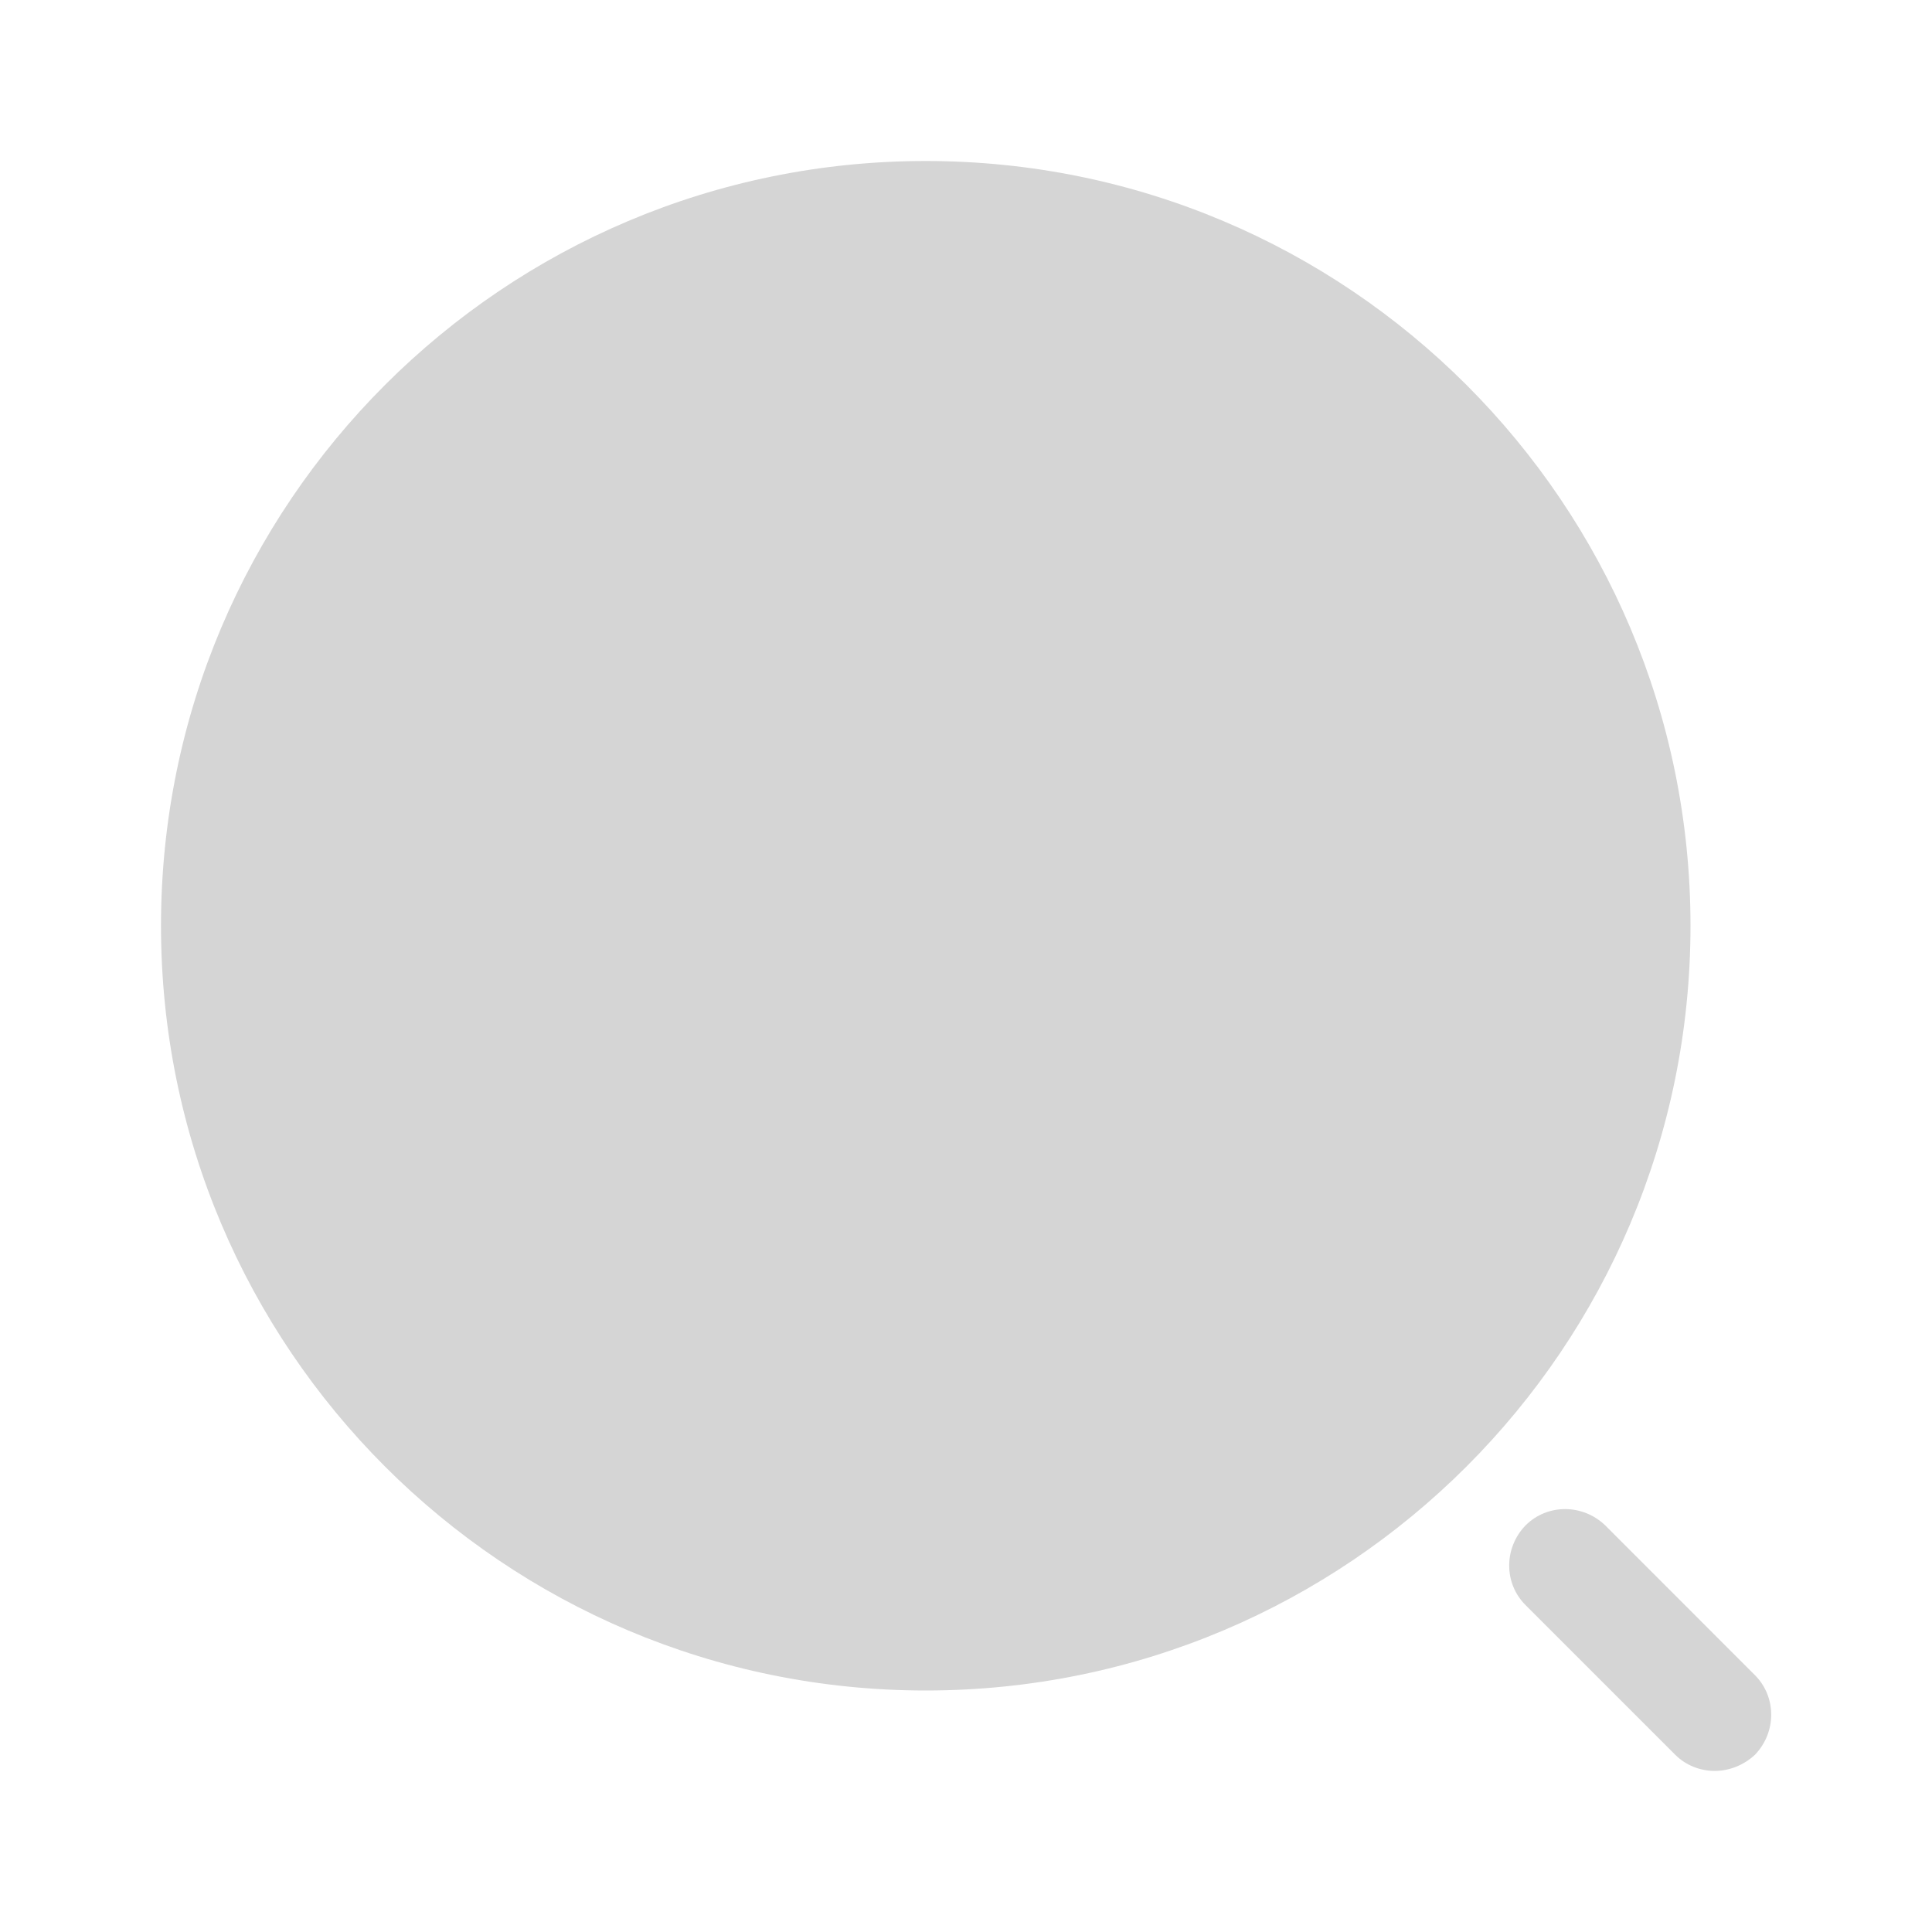
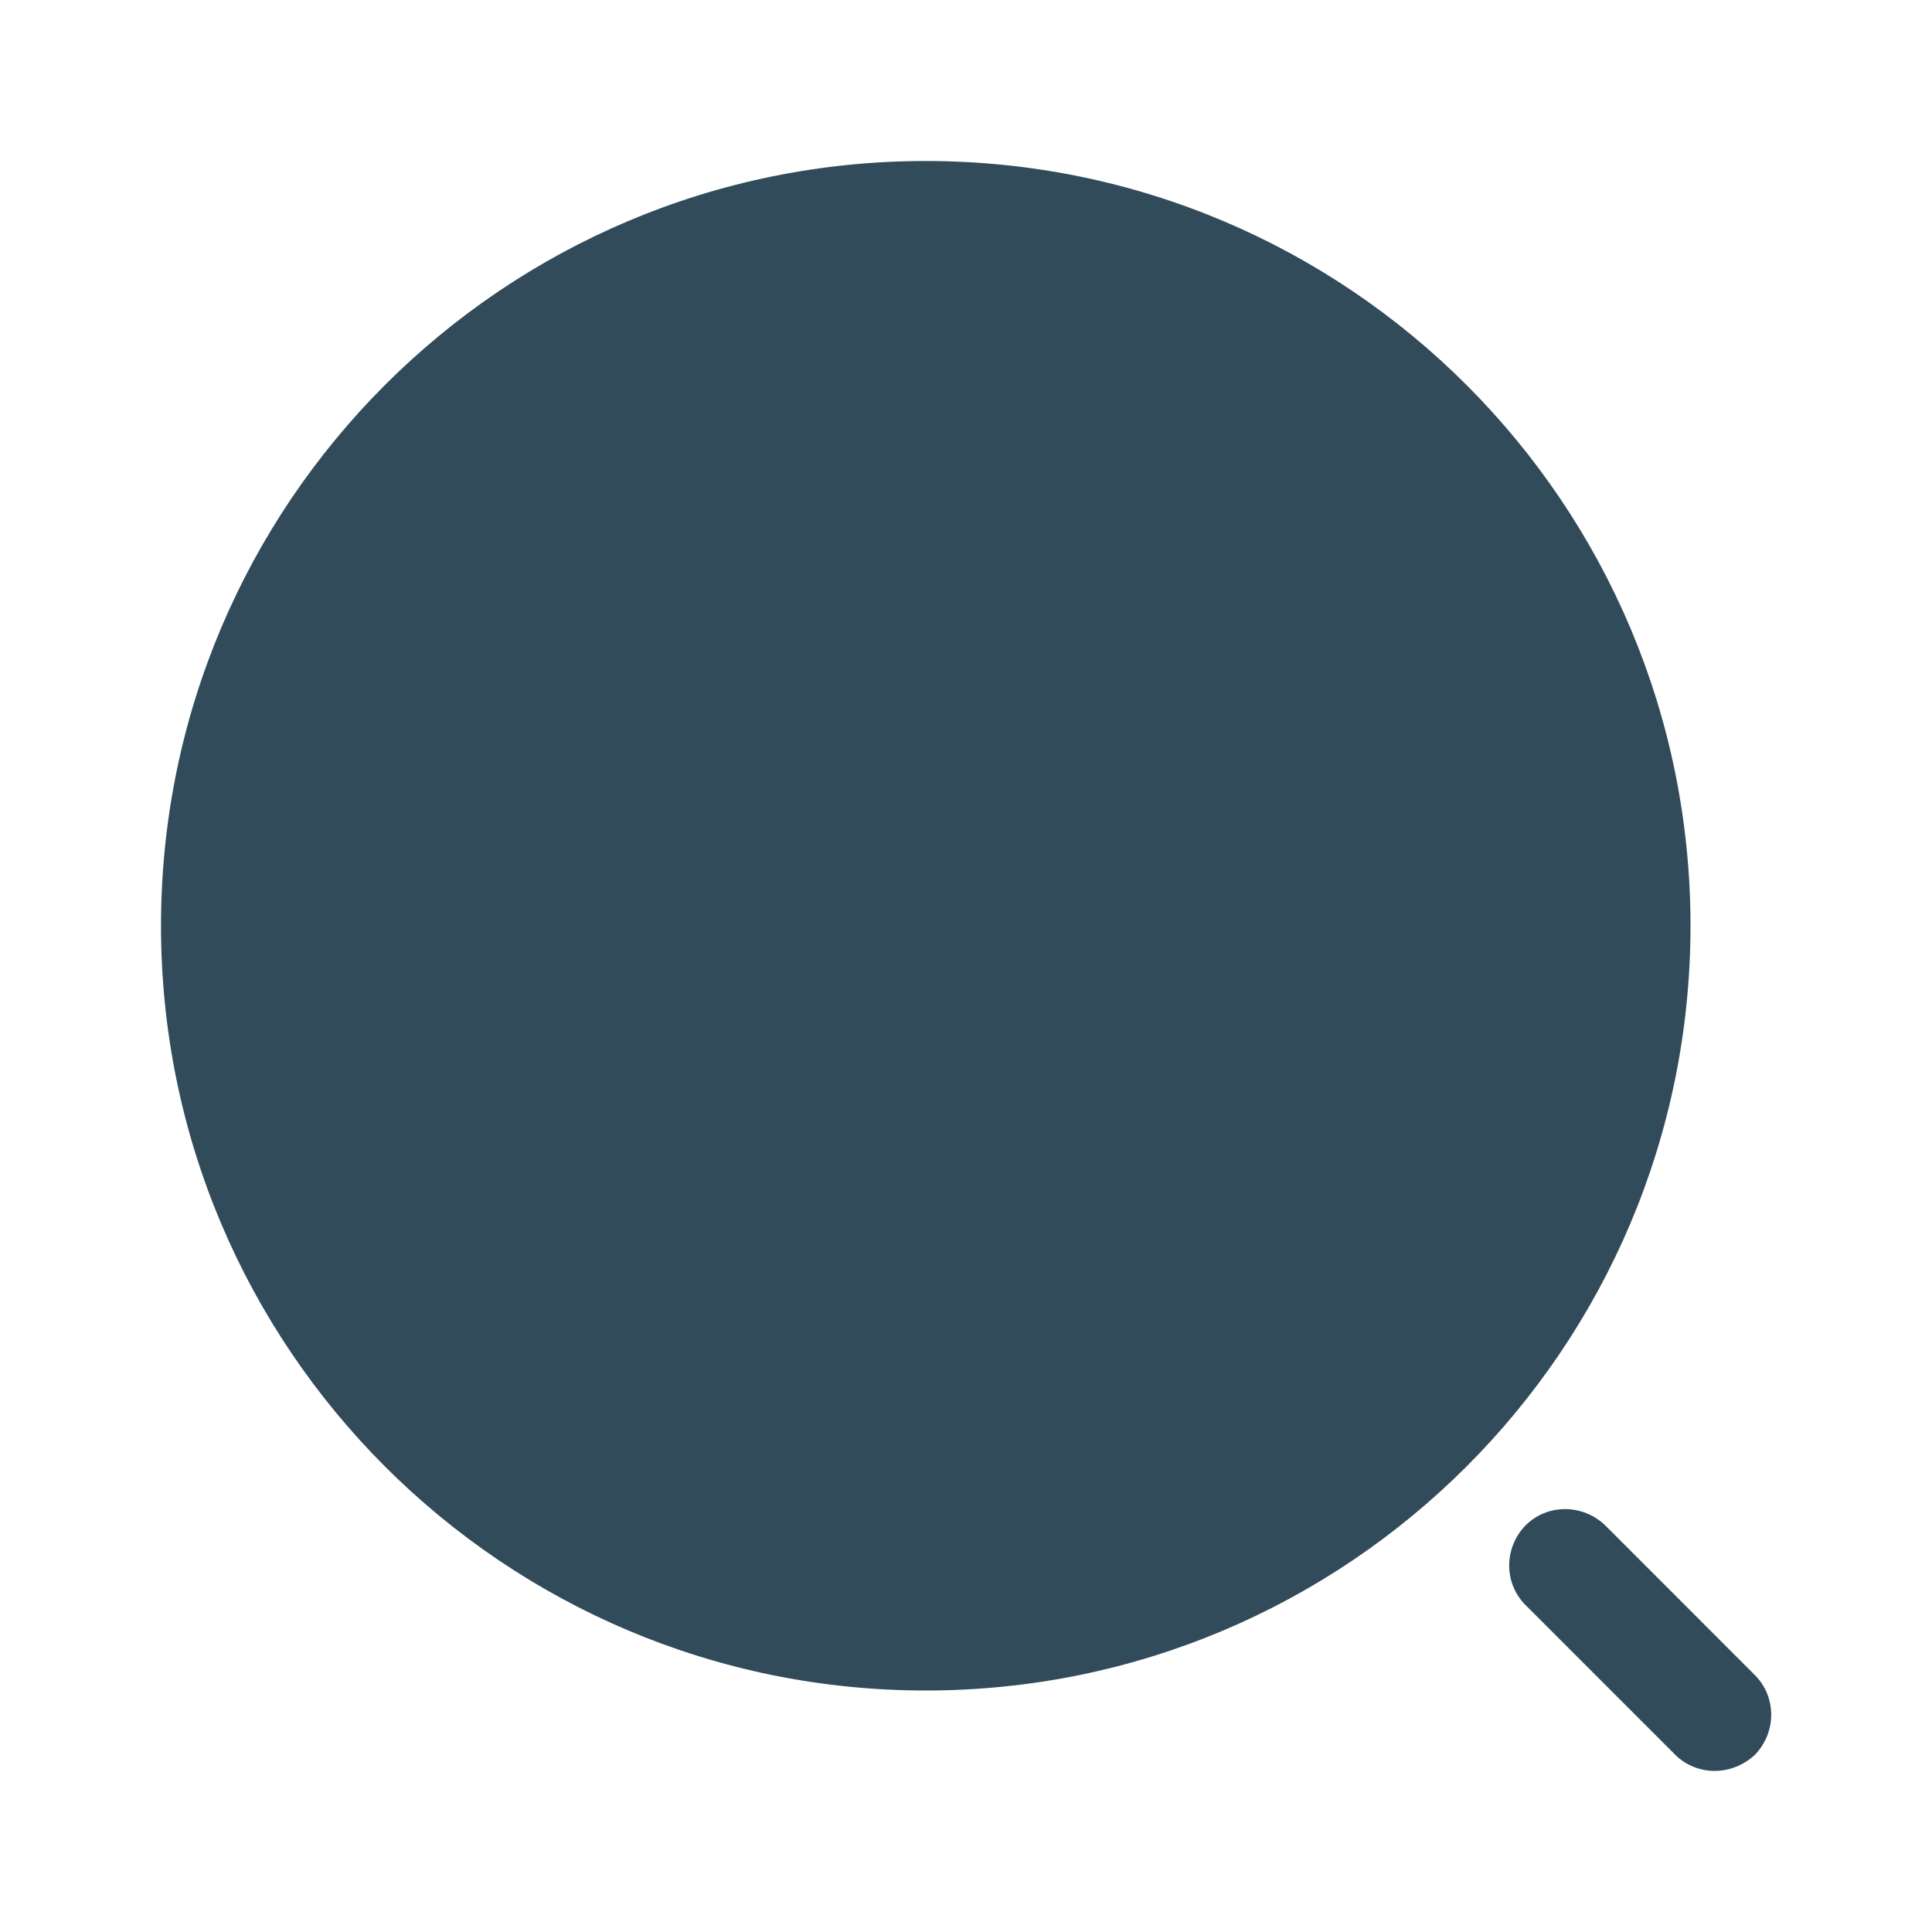
<svg xmlns="http://www.w3.org/2000/svg" width="800px" height="800px" viewBox="0 0 24 24" fill="none">
-   <path d="M11.5 21C16.747 21 21 16.747 21 11.5C21 6.253 16.747 2 11.5 2C6.253 2 2 6.253 2 11.5C2 16.747 6.253 21 11.5 21Z" fill="#d5d5d5" />
-   <path d="M21.3 21.999C21.12 21.999 20.941 21.929 20.811 21.799L18.951 19.939C18.68 19.669 18.68 19.229 18.951 18.949C19.221 18.679 19.66 18.679 19.941 18.949L21.8 20.809C22.07 21.079 22.07 21.519 21.8 21.799C21.66 21.929 21.48 21.999 21.3 21.999Z" fill="#d5d5d5" />
+   <path d="M11.5 21C16.747 21 21 16.747 21 11.5C21 6.253 16.747 2 11.5 2C6.253 2 2 6.253 2 11.5C2 16.747 6.253 21 11.5 21Z" fill="#314b5b" />
+   <path d="M21.3 21.999C21.12 21.999 20.941 21.929 20.811 21.799L18.951 19.939C18.68 19.669 18.68 19.229 18.951 18.949C19.221 18.679 19.66 18.679 19.941 18.949L21.8 20.809C22.07 21.079 22.07 21.519 21.8 21.799C21.66 21.929 21.48 21.999 21.3 21.999Z" fill="#314b5b" />
</svg>
